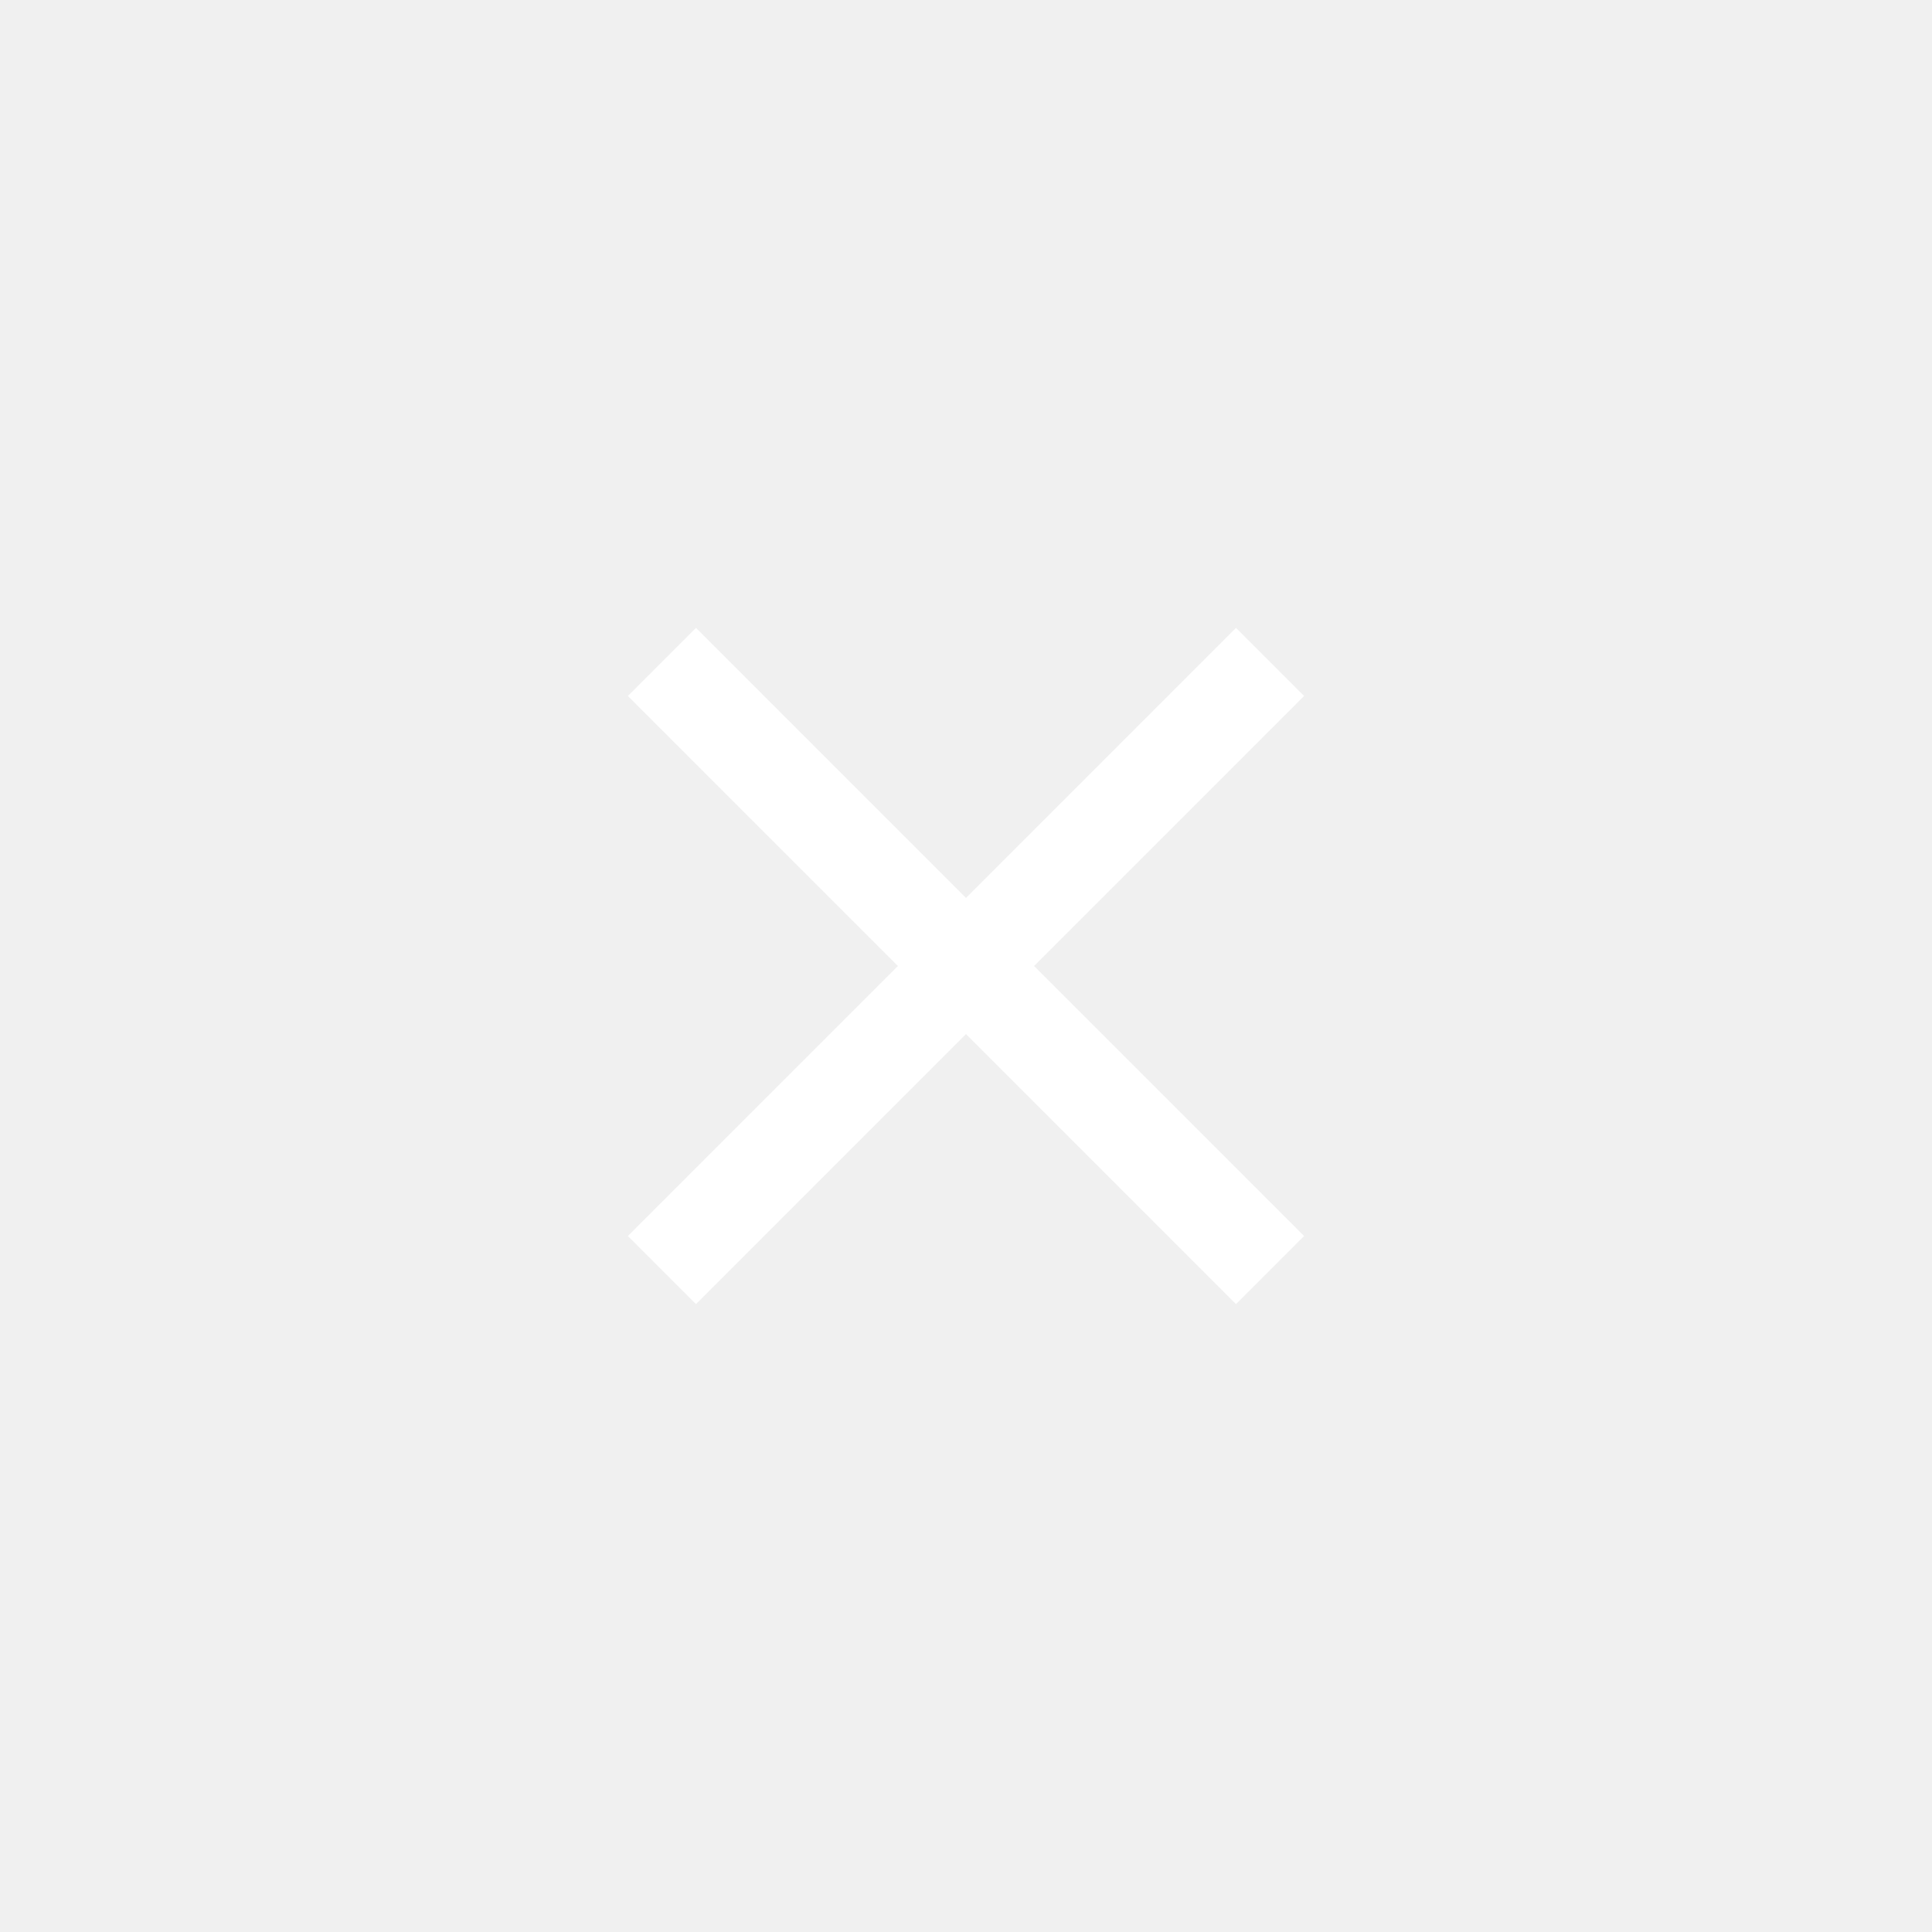
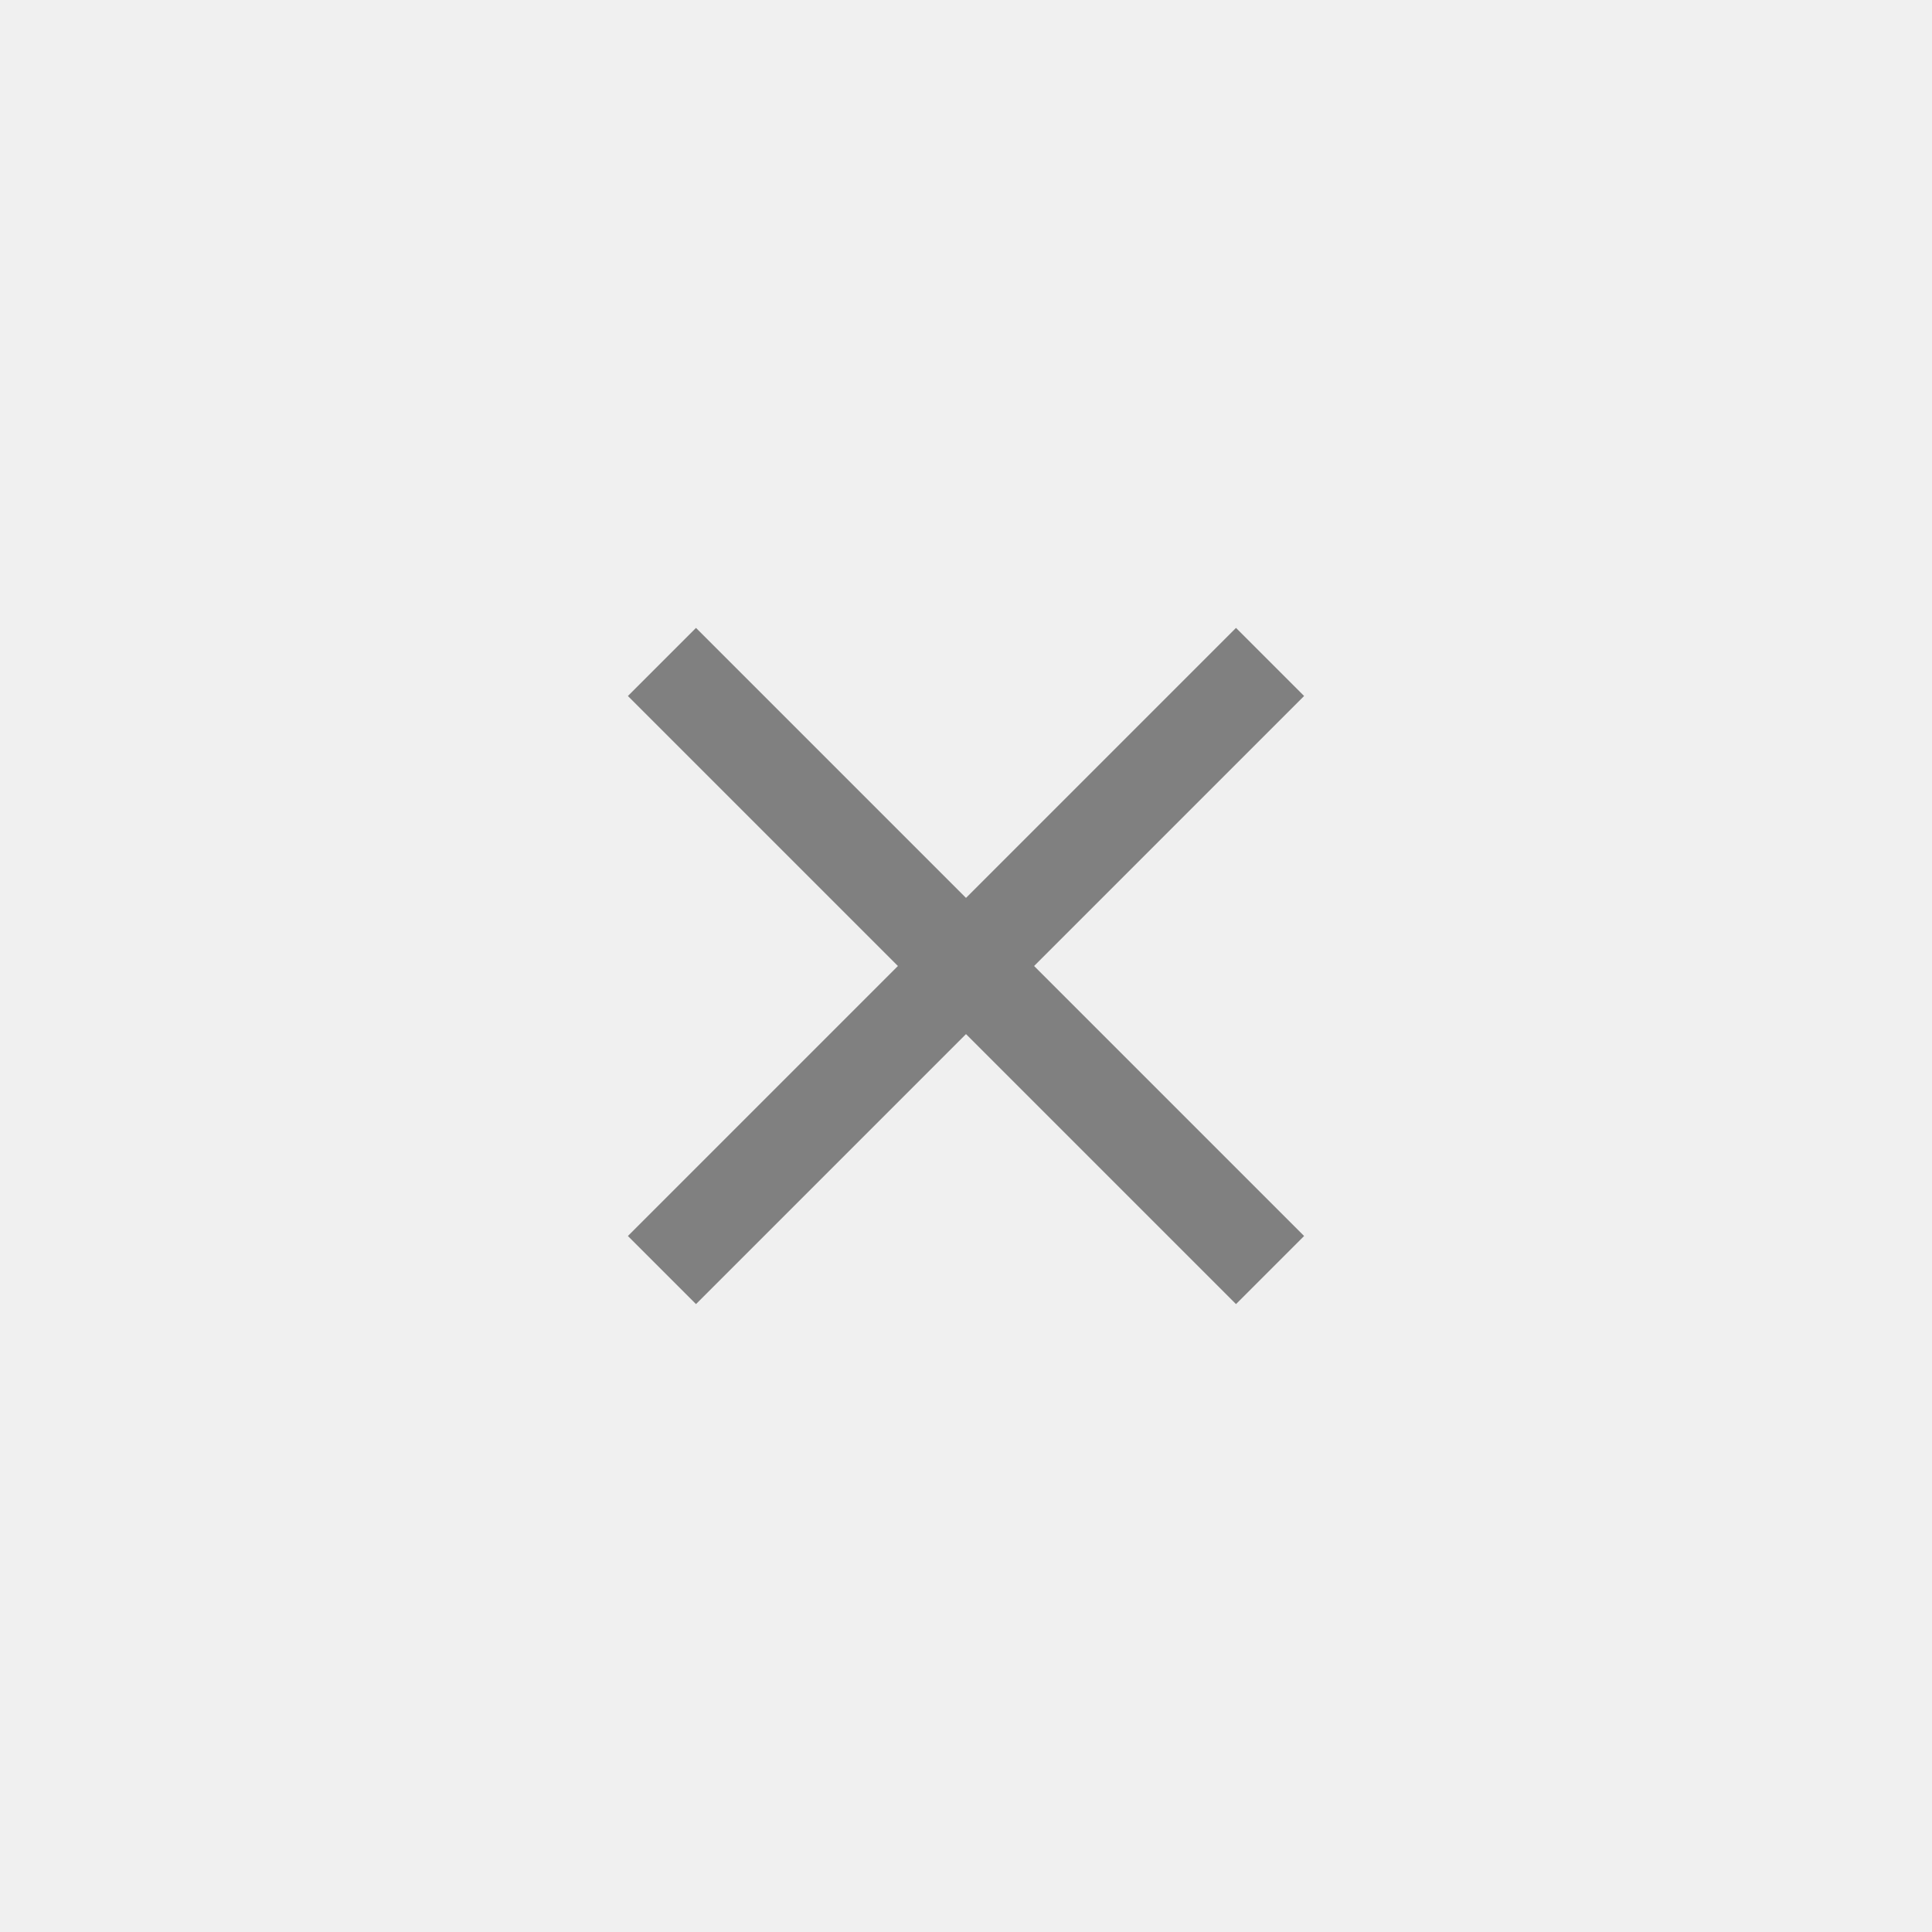
- <svg xmlns="http://www.w3.org/2000/svg" width="40" height="40" viewBox="0 0 40 40" fill="none">
-   <path d="M27 14.41L25.59 13L20 18.59L14.41 13L13 14.41L18.59 20L13 25.59L14.41 27L20 21.41L25.59 27L27 25.59L21.41 20L27 14.41Z" fill="#FFF" />
+ <svg xmlns="http://www.w3.org/2000/svg" id="icon-close" width="40" height="40" viewBox="0 0 40 40" fill="none">
+   <path d="M27 14.41L25.59 13L20 18.59L14.41 13L13 14.41L18.59 20L13 25.59L14.41 27L20 21.41L25.59 27L27 25.59L21.41 20L27 14.41Z" fill="gray" />
</svg>
